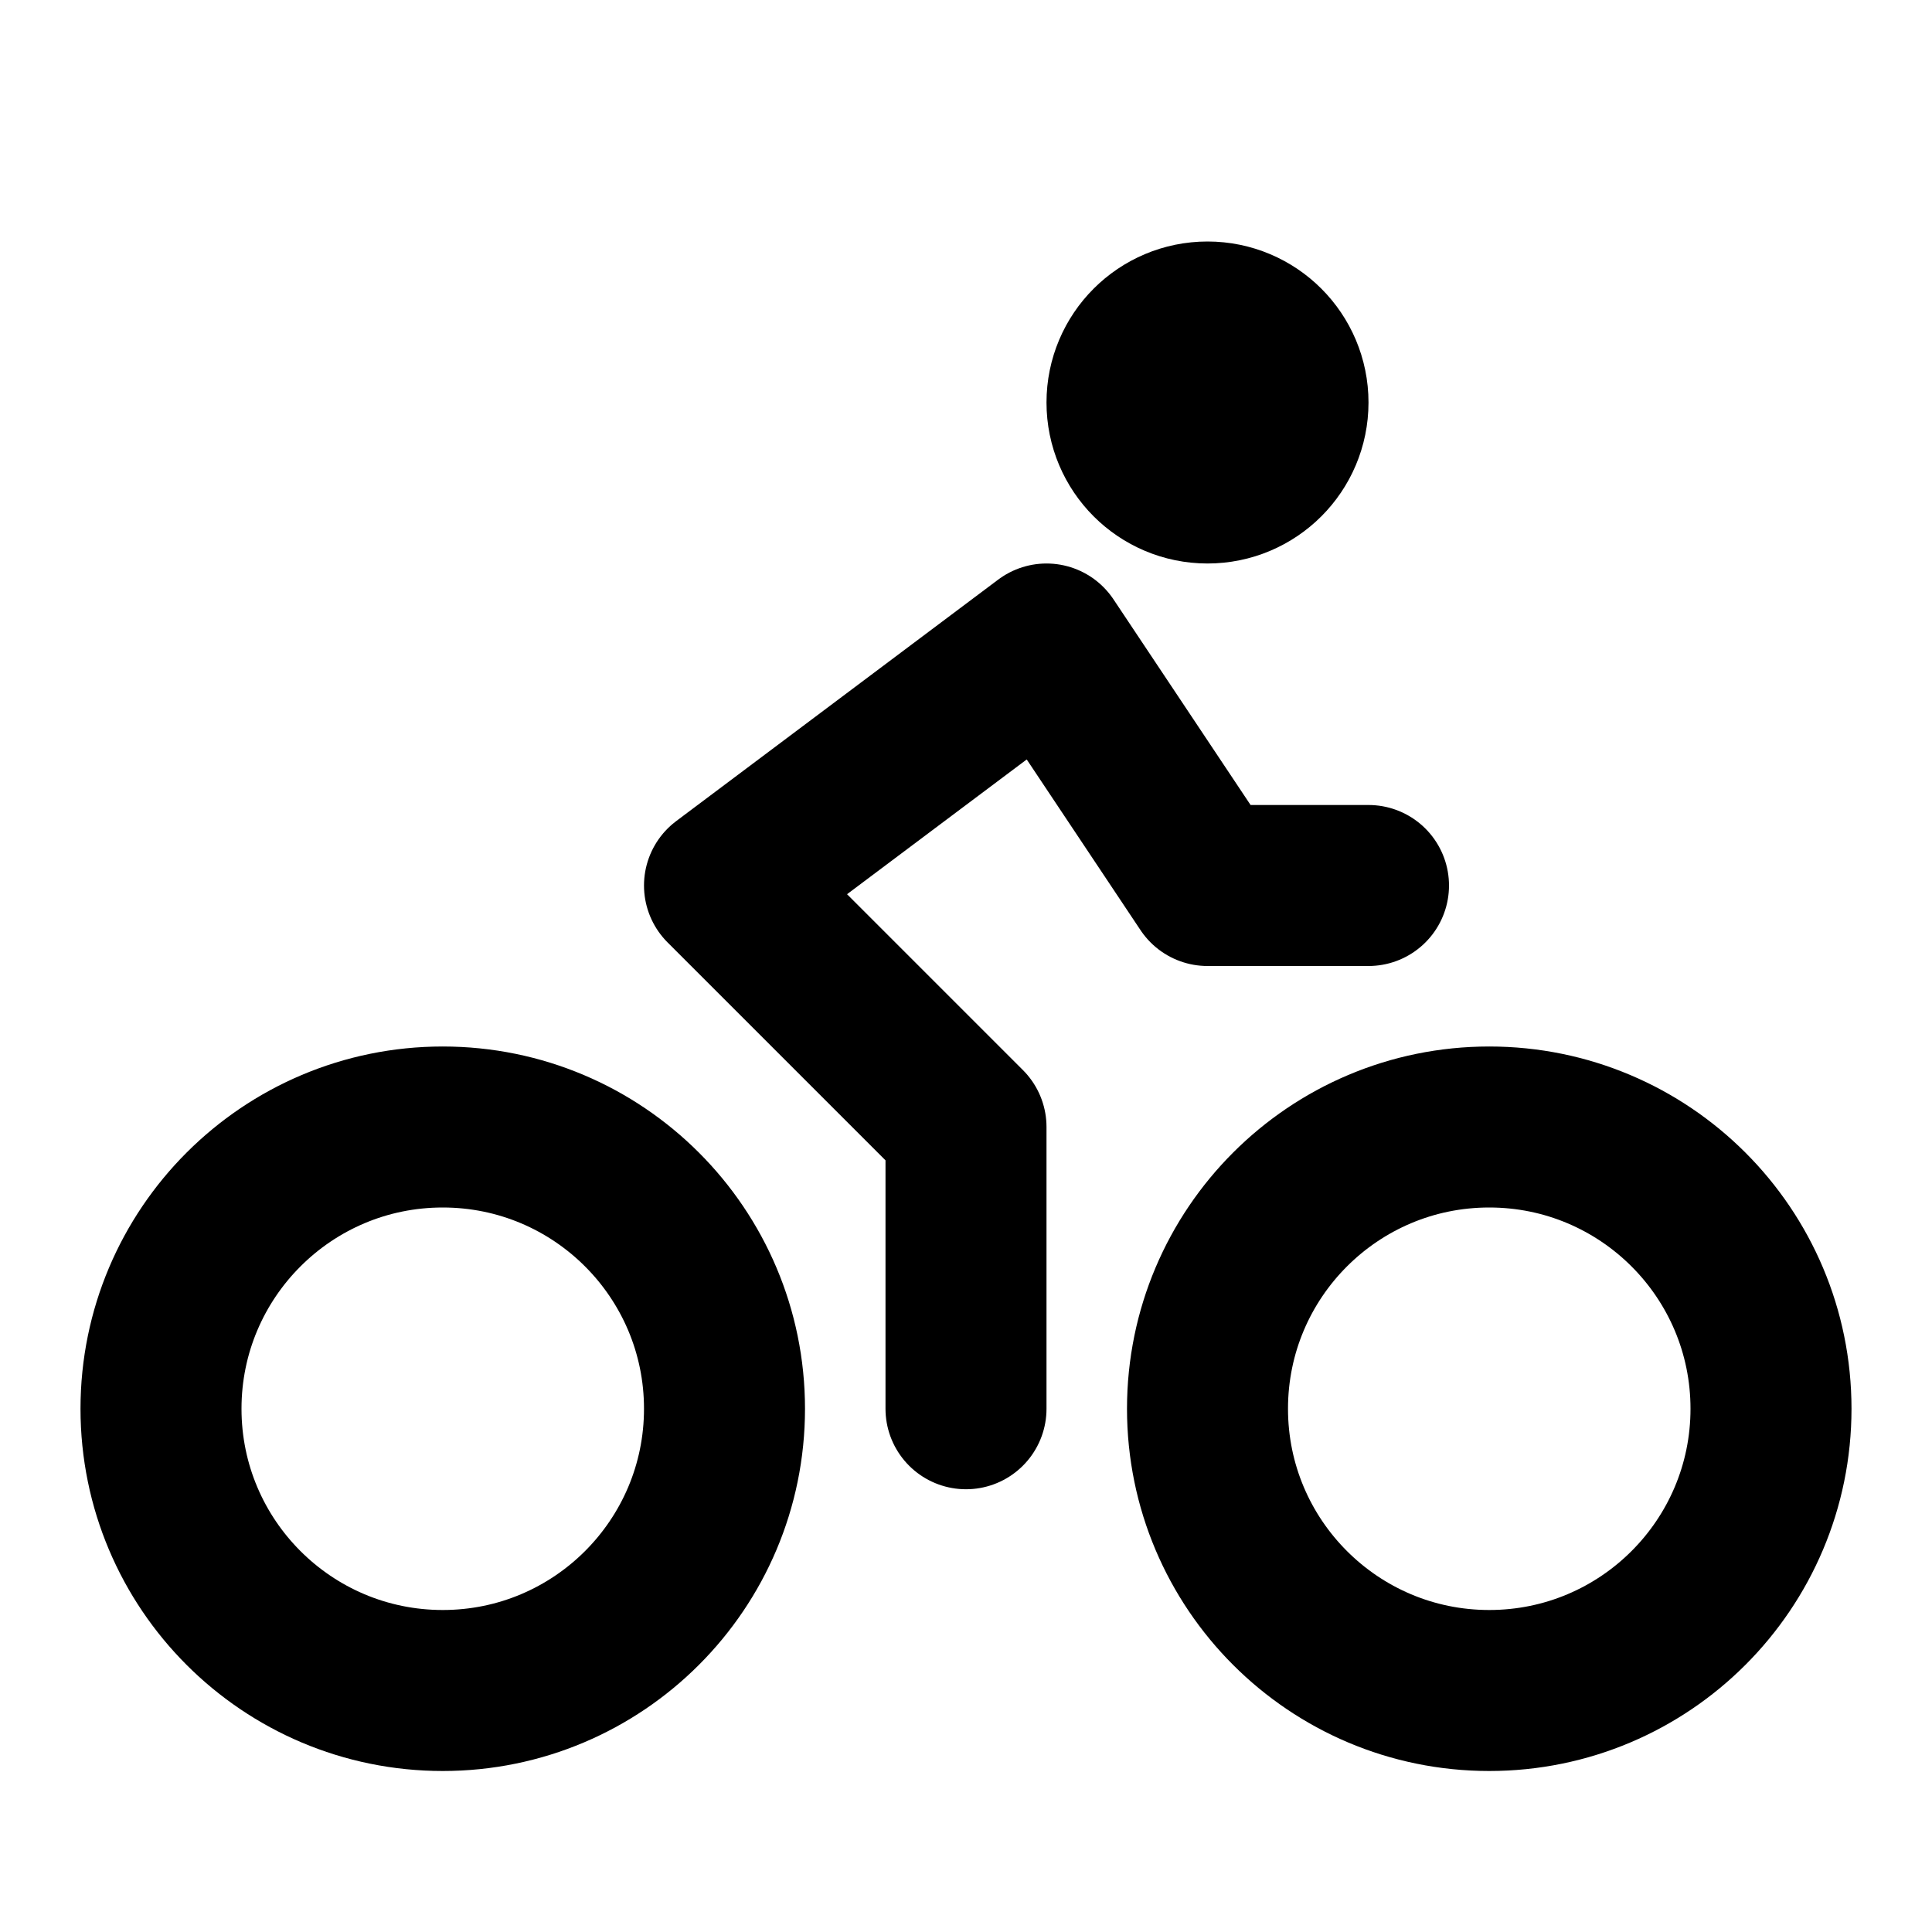
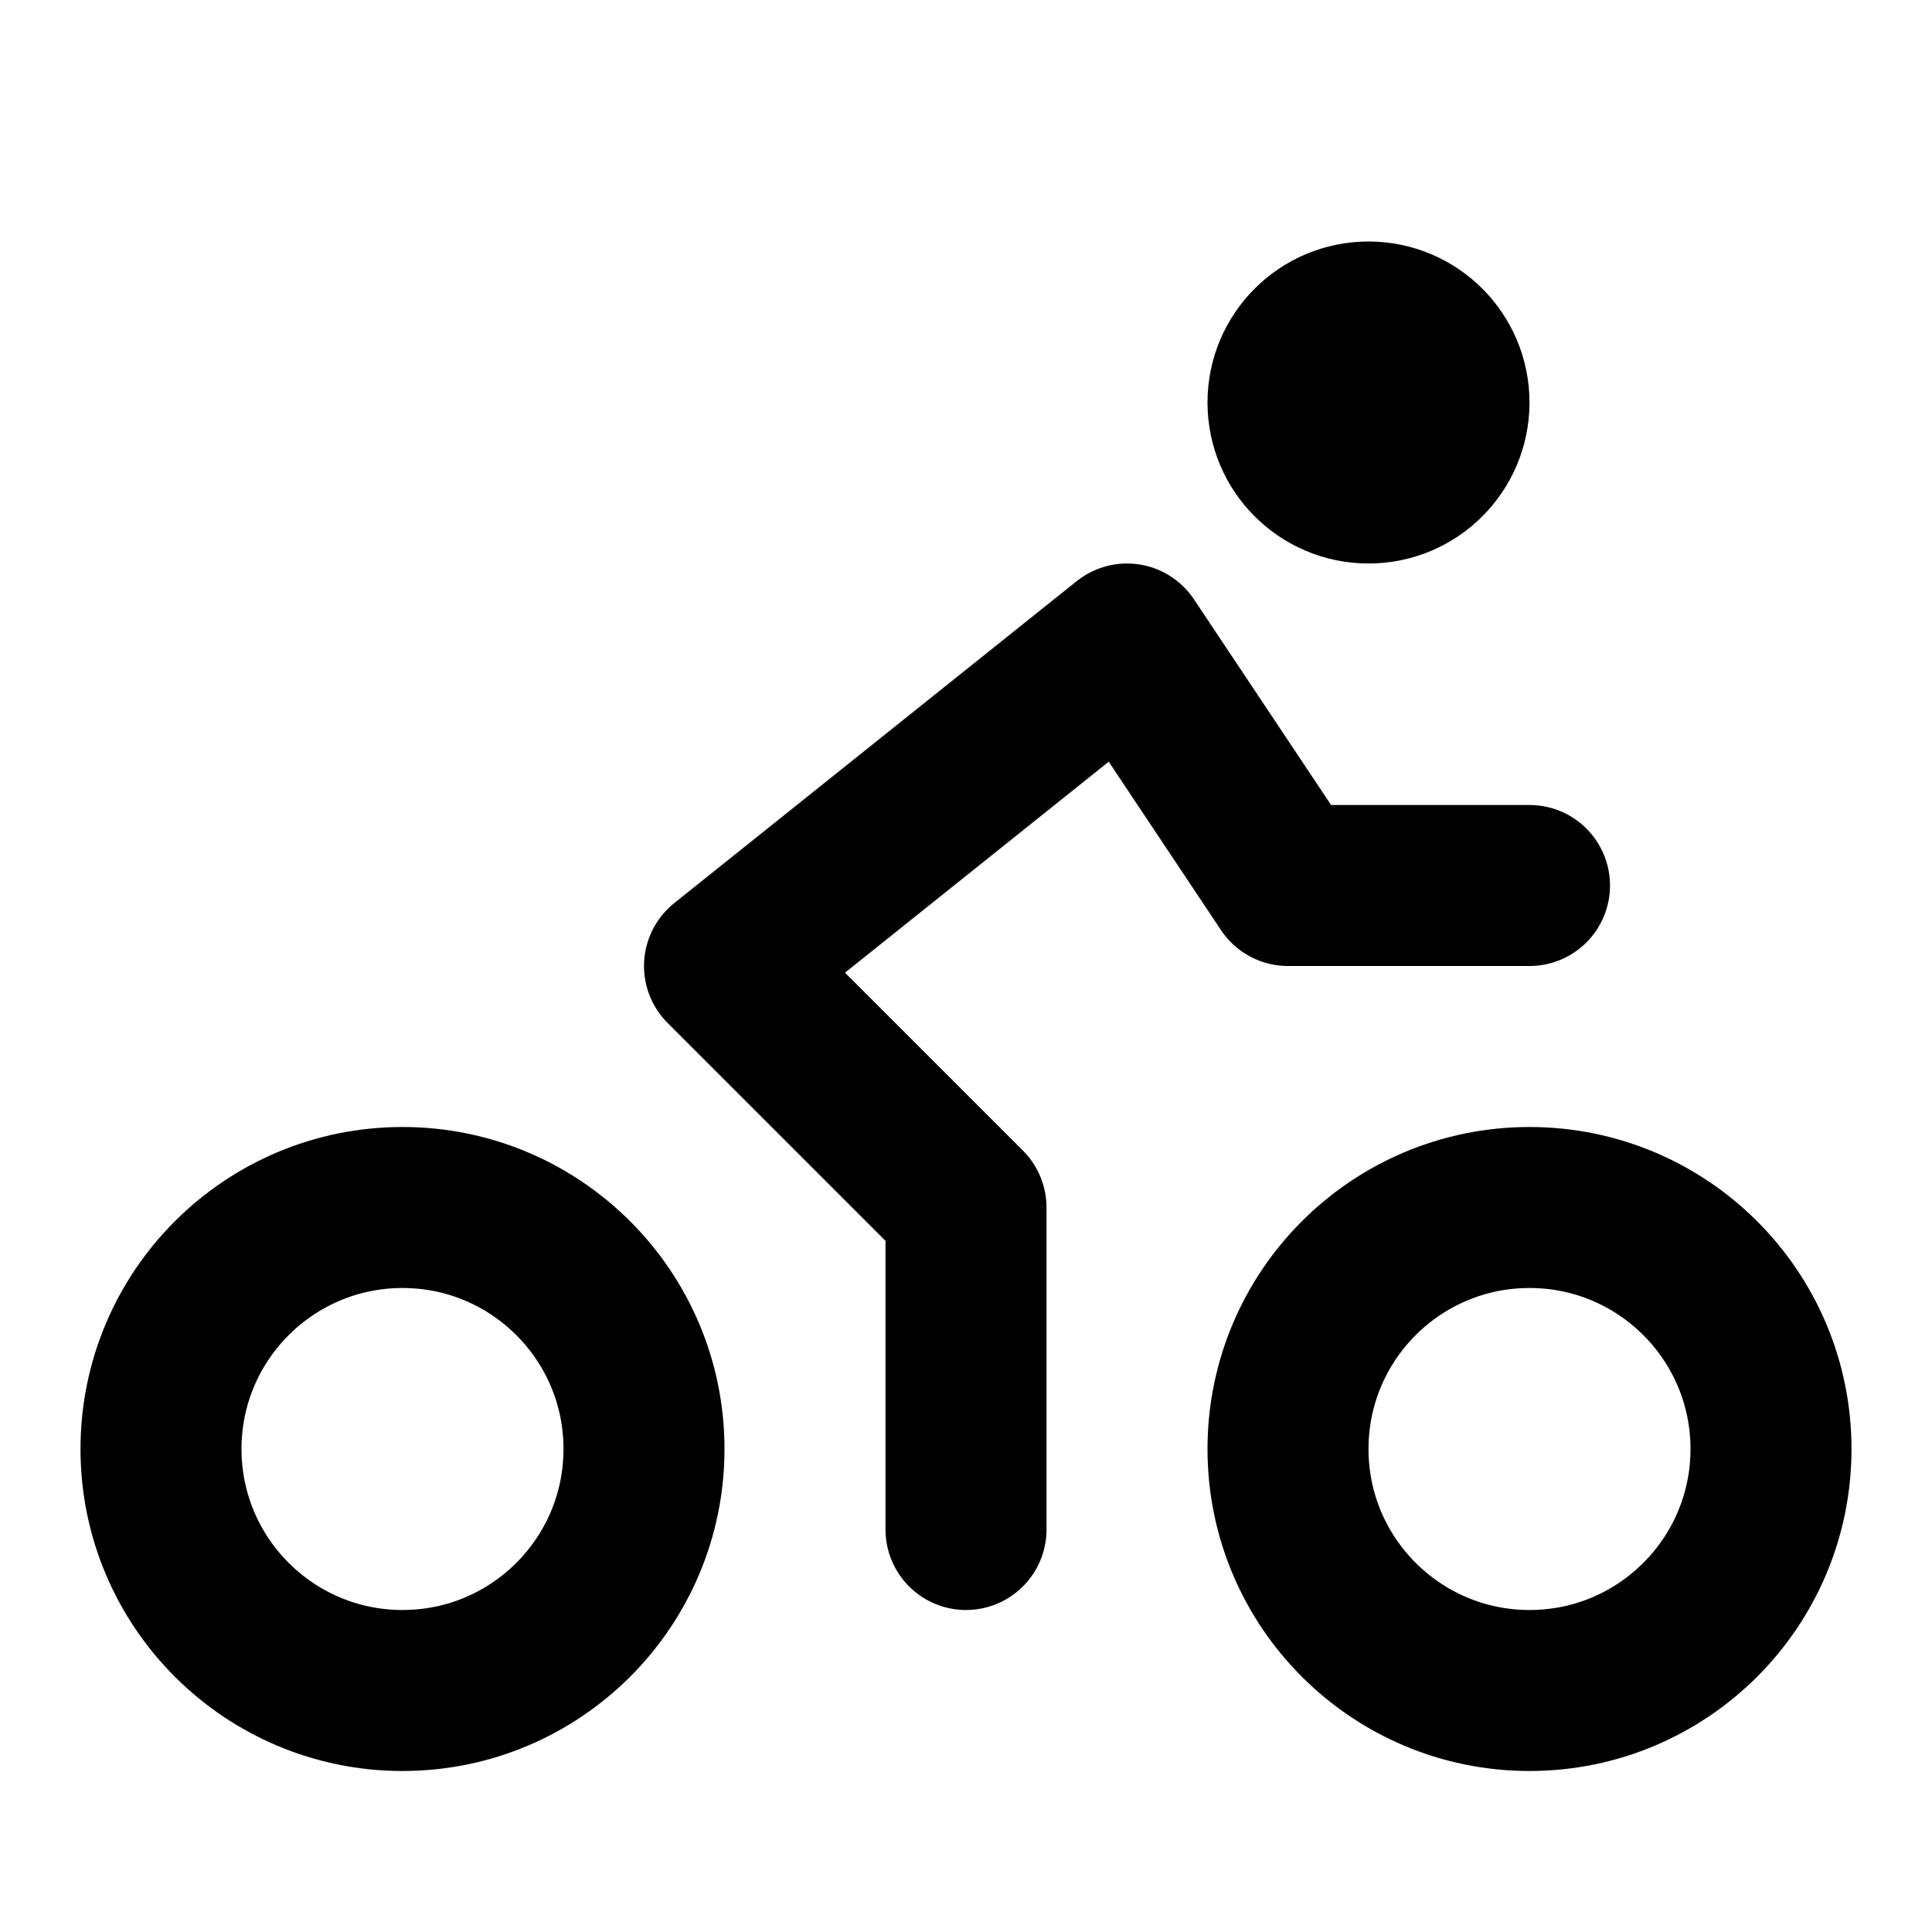
- <svg xmlns="http://www.w3.org/2000/svg" width="24" height="24" viewBox="0 0 24 24" fill="none" stroke="currentColor" stroke-width="2" stroke-linecap="round" stroke-linejoin="round">
-   <path d="M5.5 21a3.5 3.5 0 100-7 3.5 3.5 0 000 7zM15 6a1 1 0 100-2 1 1 0 000 2zM18.5 21a3.5 3.5 0 100-7 3.5 3.5 0 000 7zM12 17.5V14l-3-3 4-3 2 3h2" />
+ <svg xmlns="http://www.w3.org/2000/svg" width="24" height="24" viewBox="0 0 24 24" stroke-width="2" stroke="currentColor" fill="none" stroke-linecap="round" stroke-linejoin="round">
+   <path stroke="none" d="M0 0h24v24H0z" />
+   <circle cx="5" cy="18" r="3" />
+   <circle cx="19" cy="18" r="3" />
+   <polyline points="12 19 12 15 9 12 14 8 16 11 19 11" />
+   <circle cx="17" cy="5" r="1" />
</svg>
